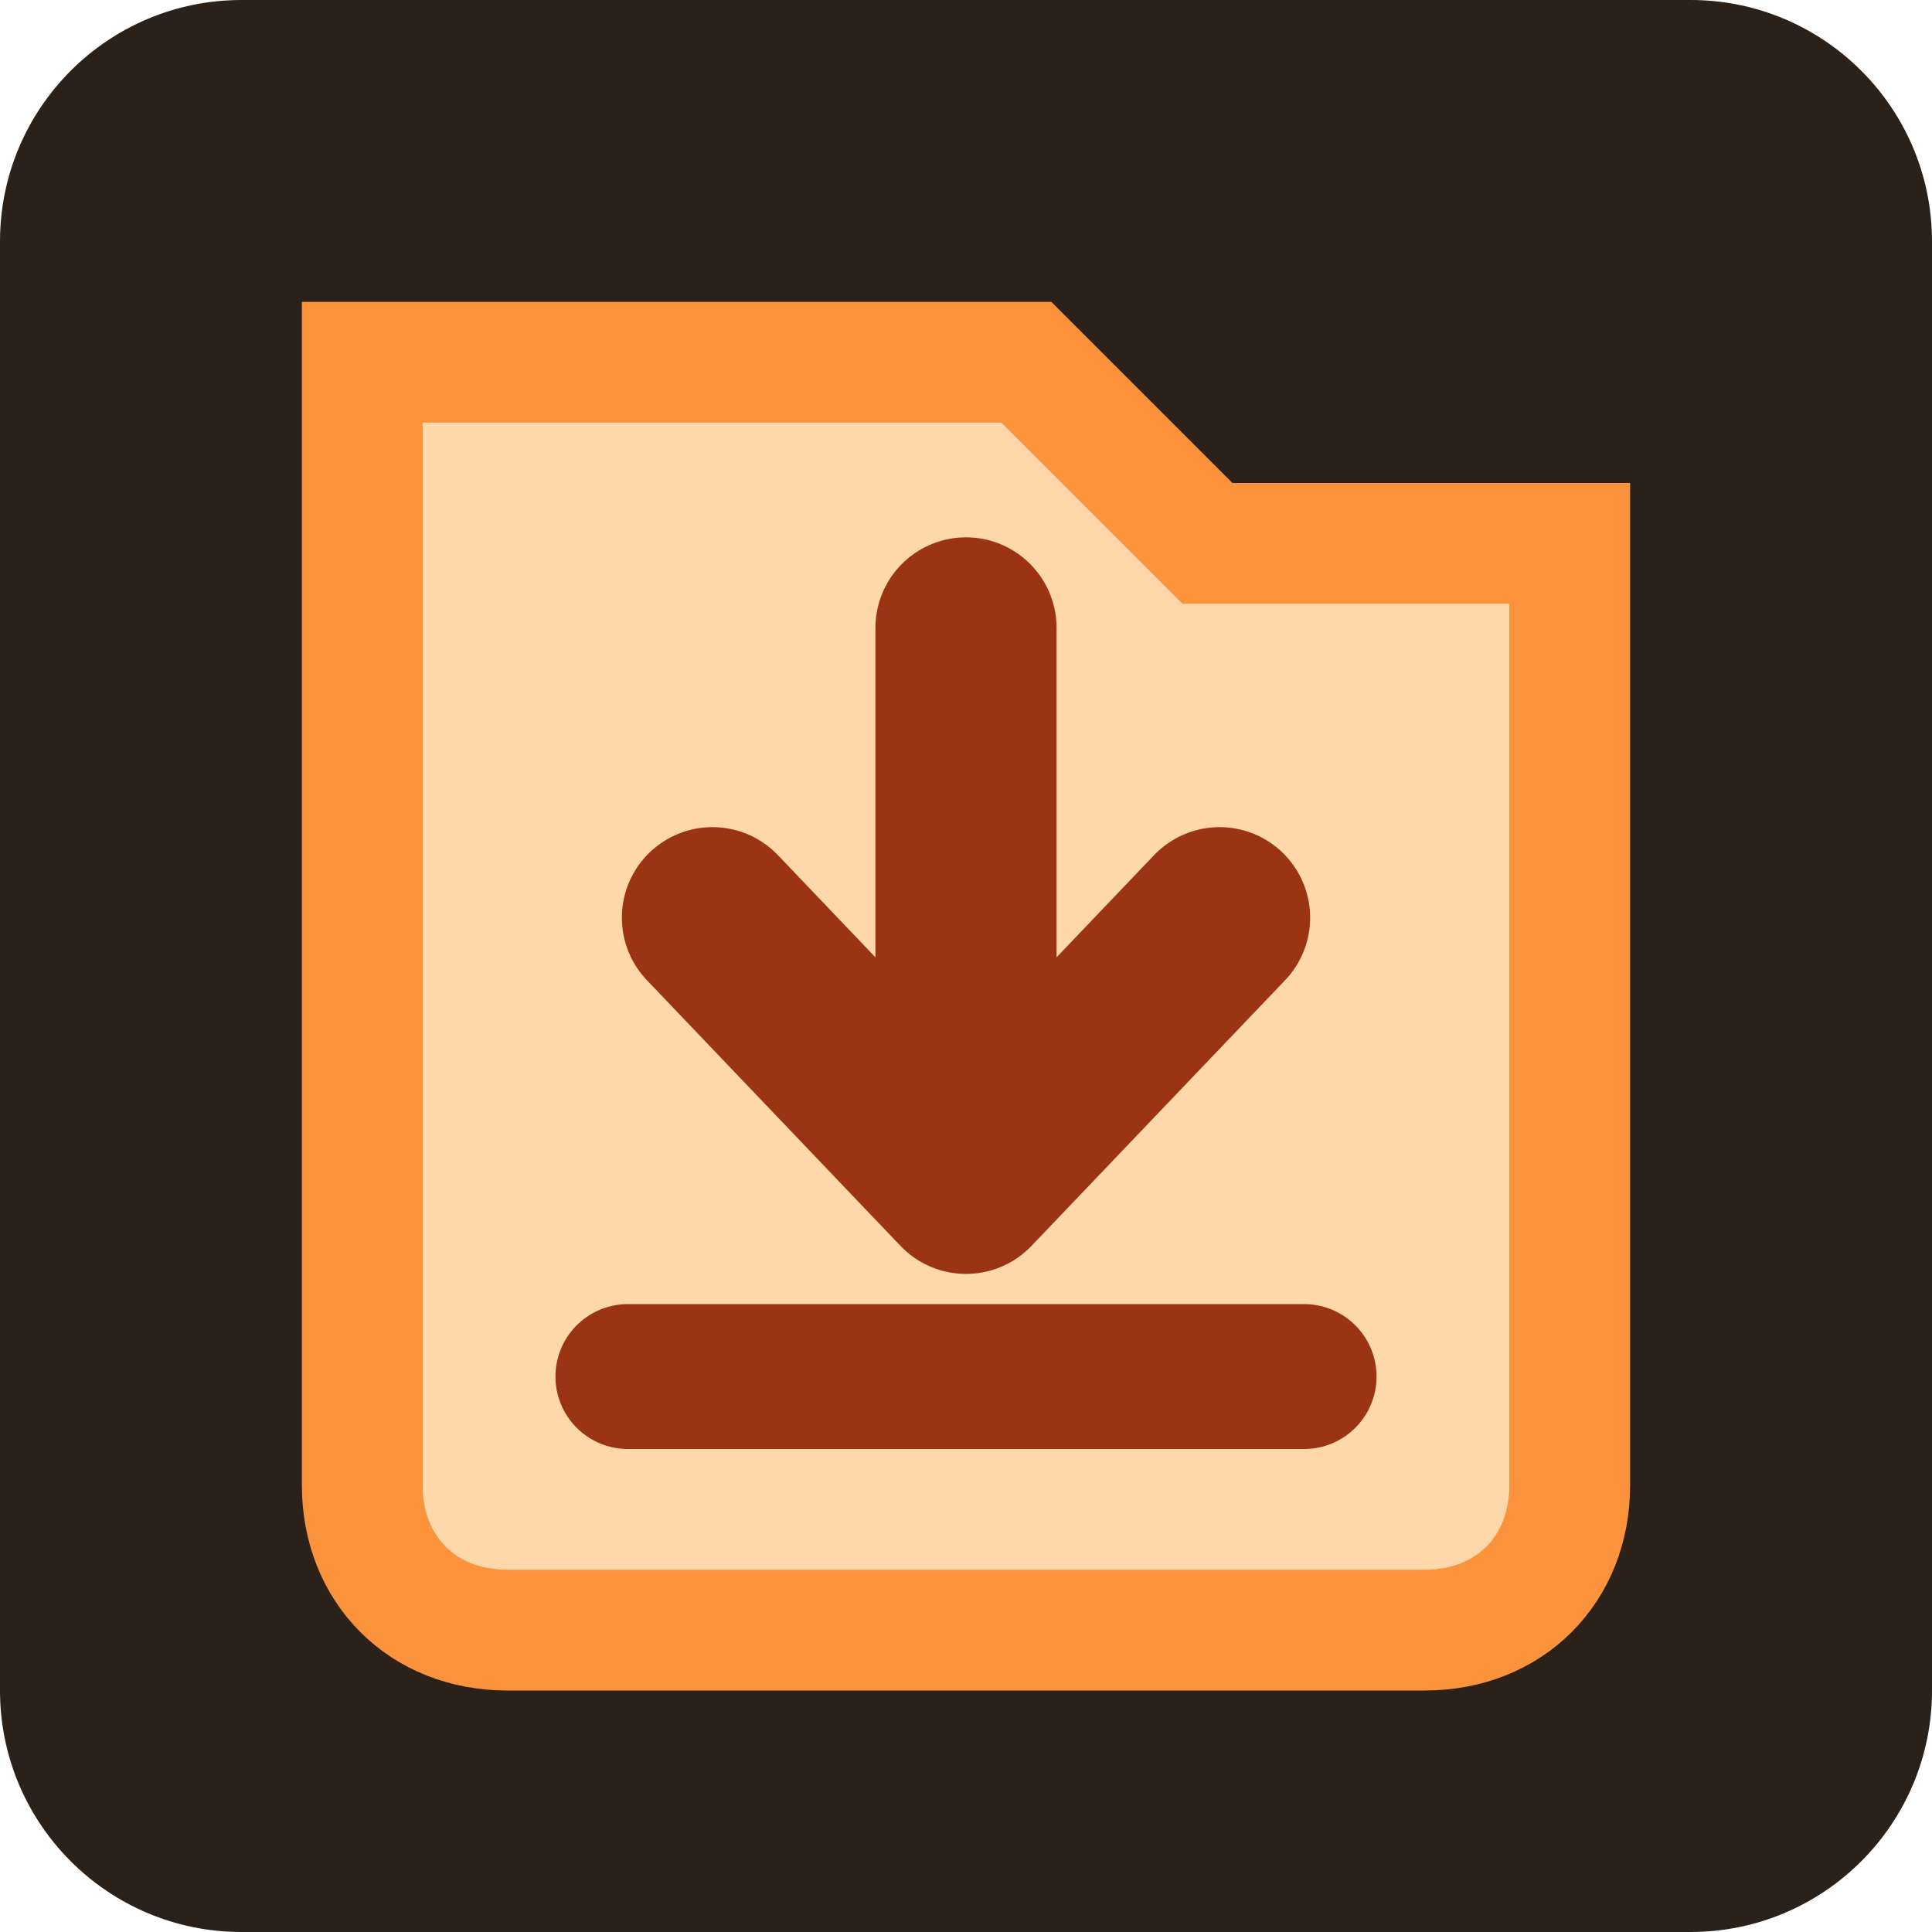
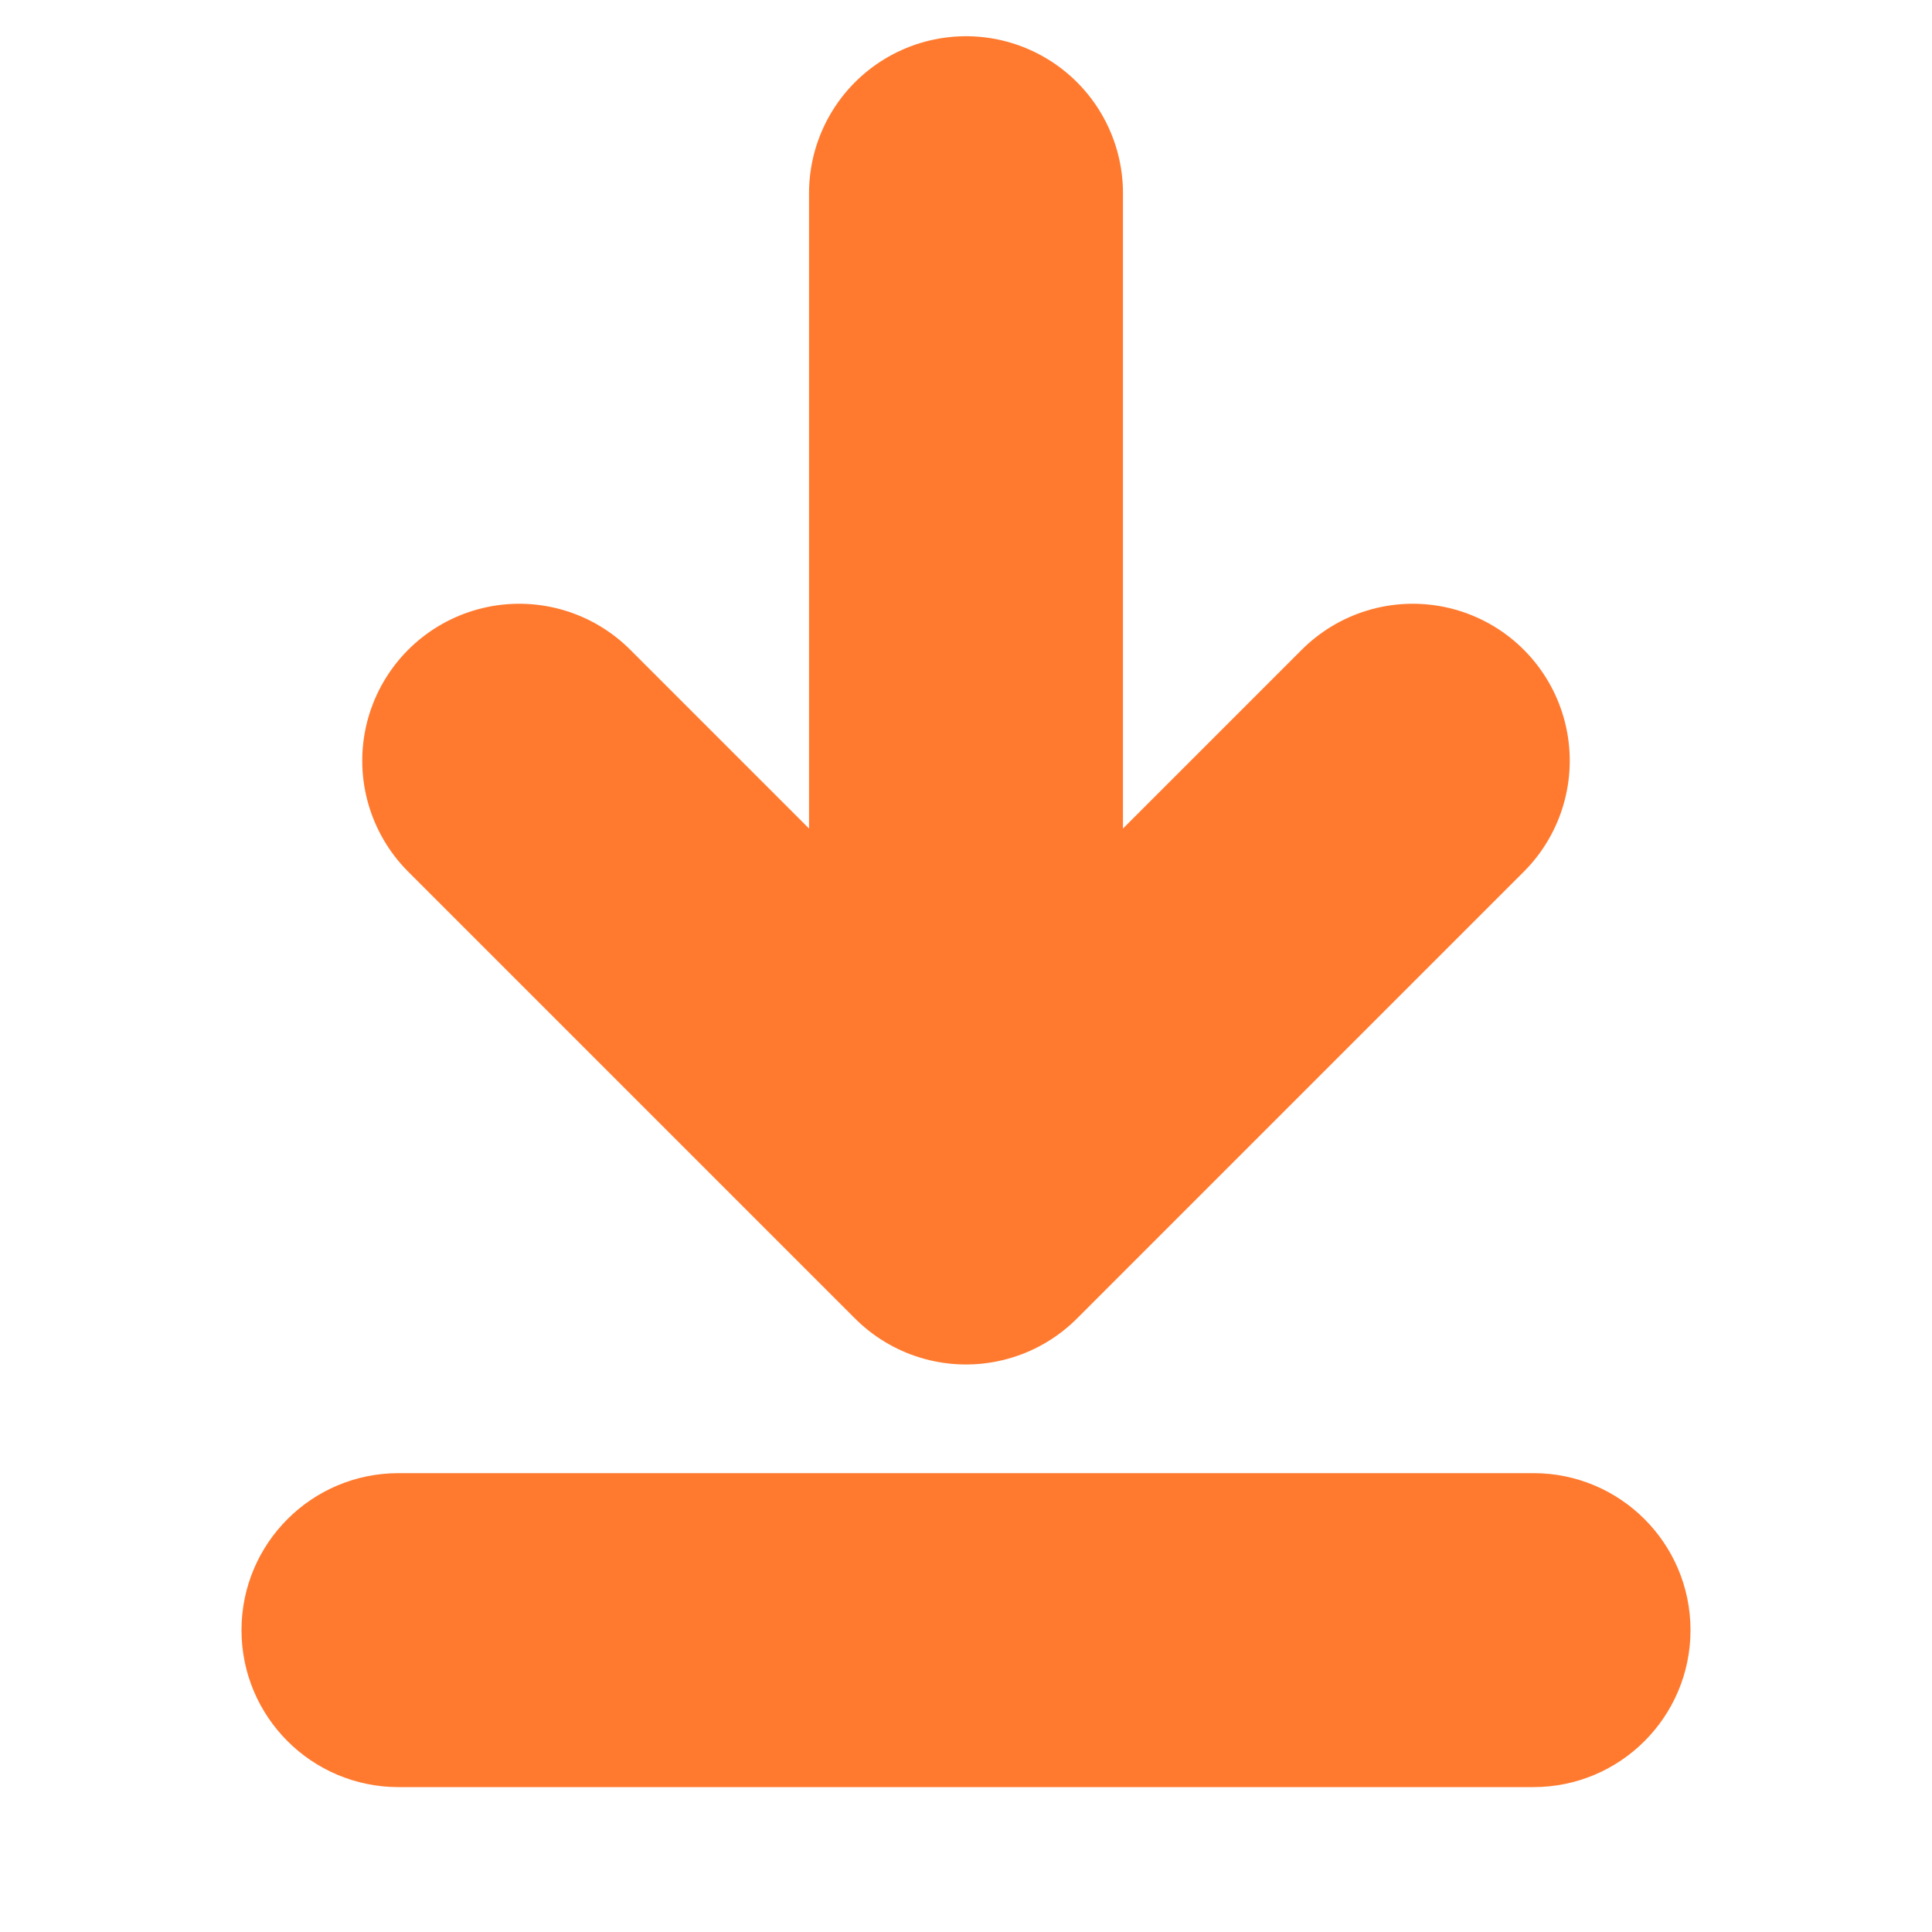
<svg xmlns="http://www.w3.org/2000/svg" width="16" height="16" viewBox="0 0 16 16">
-   <rect width="16" height="16" rx="2" fill="#2b2118" />
-   <path d="M3 3h5.5L10 4.5h3v7.8c0 .7-.5 1.2-1.2 1.2H4.2c-.7 0-1.2-.5-1.2-1.2z" fill="#fed7aa" stroke="#fb923c" stroke-width="1" />
-   <path d="M8 5.2v4.1" stroke="#9a3412" stroke-width="1.5" stroke-linecap="round" />
-   <path d="M5.9 7.6 8 9.8l2.1-2.2" fill="none" stroke="#9a3412" stroke-width="1.5" stroke-linecap="round" stroke-linejoin="round" />
-   <path d="M5.2 11.4h5.6" stroke="#9a3412" stroke-width="1.2" stroke-linecap="round" />
+   <path d="M8 1.6v5.6" fill="none" stroke="#ff7a2f" stroke-width="2.6" stroke-linecap="round" />
+   <path d="M4.3 6.3 8 10 11.7 6.3" fill="none" stroke="#ff7a2f" stroke-width="2.6" stroke-linecap="round" stroke-linejoin="round" />
+   <rect x="2" y="12.2" width="12" height="2.6" rx="1.3" fill="#ff7a2f" />
</svg>
